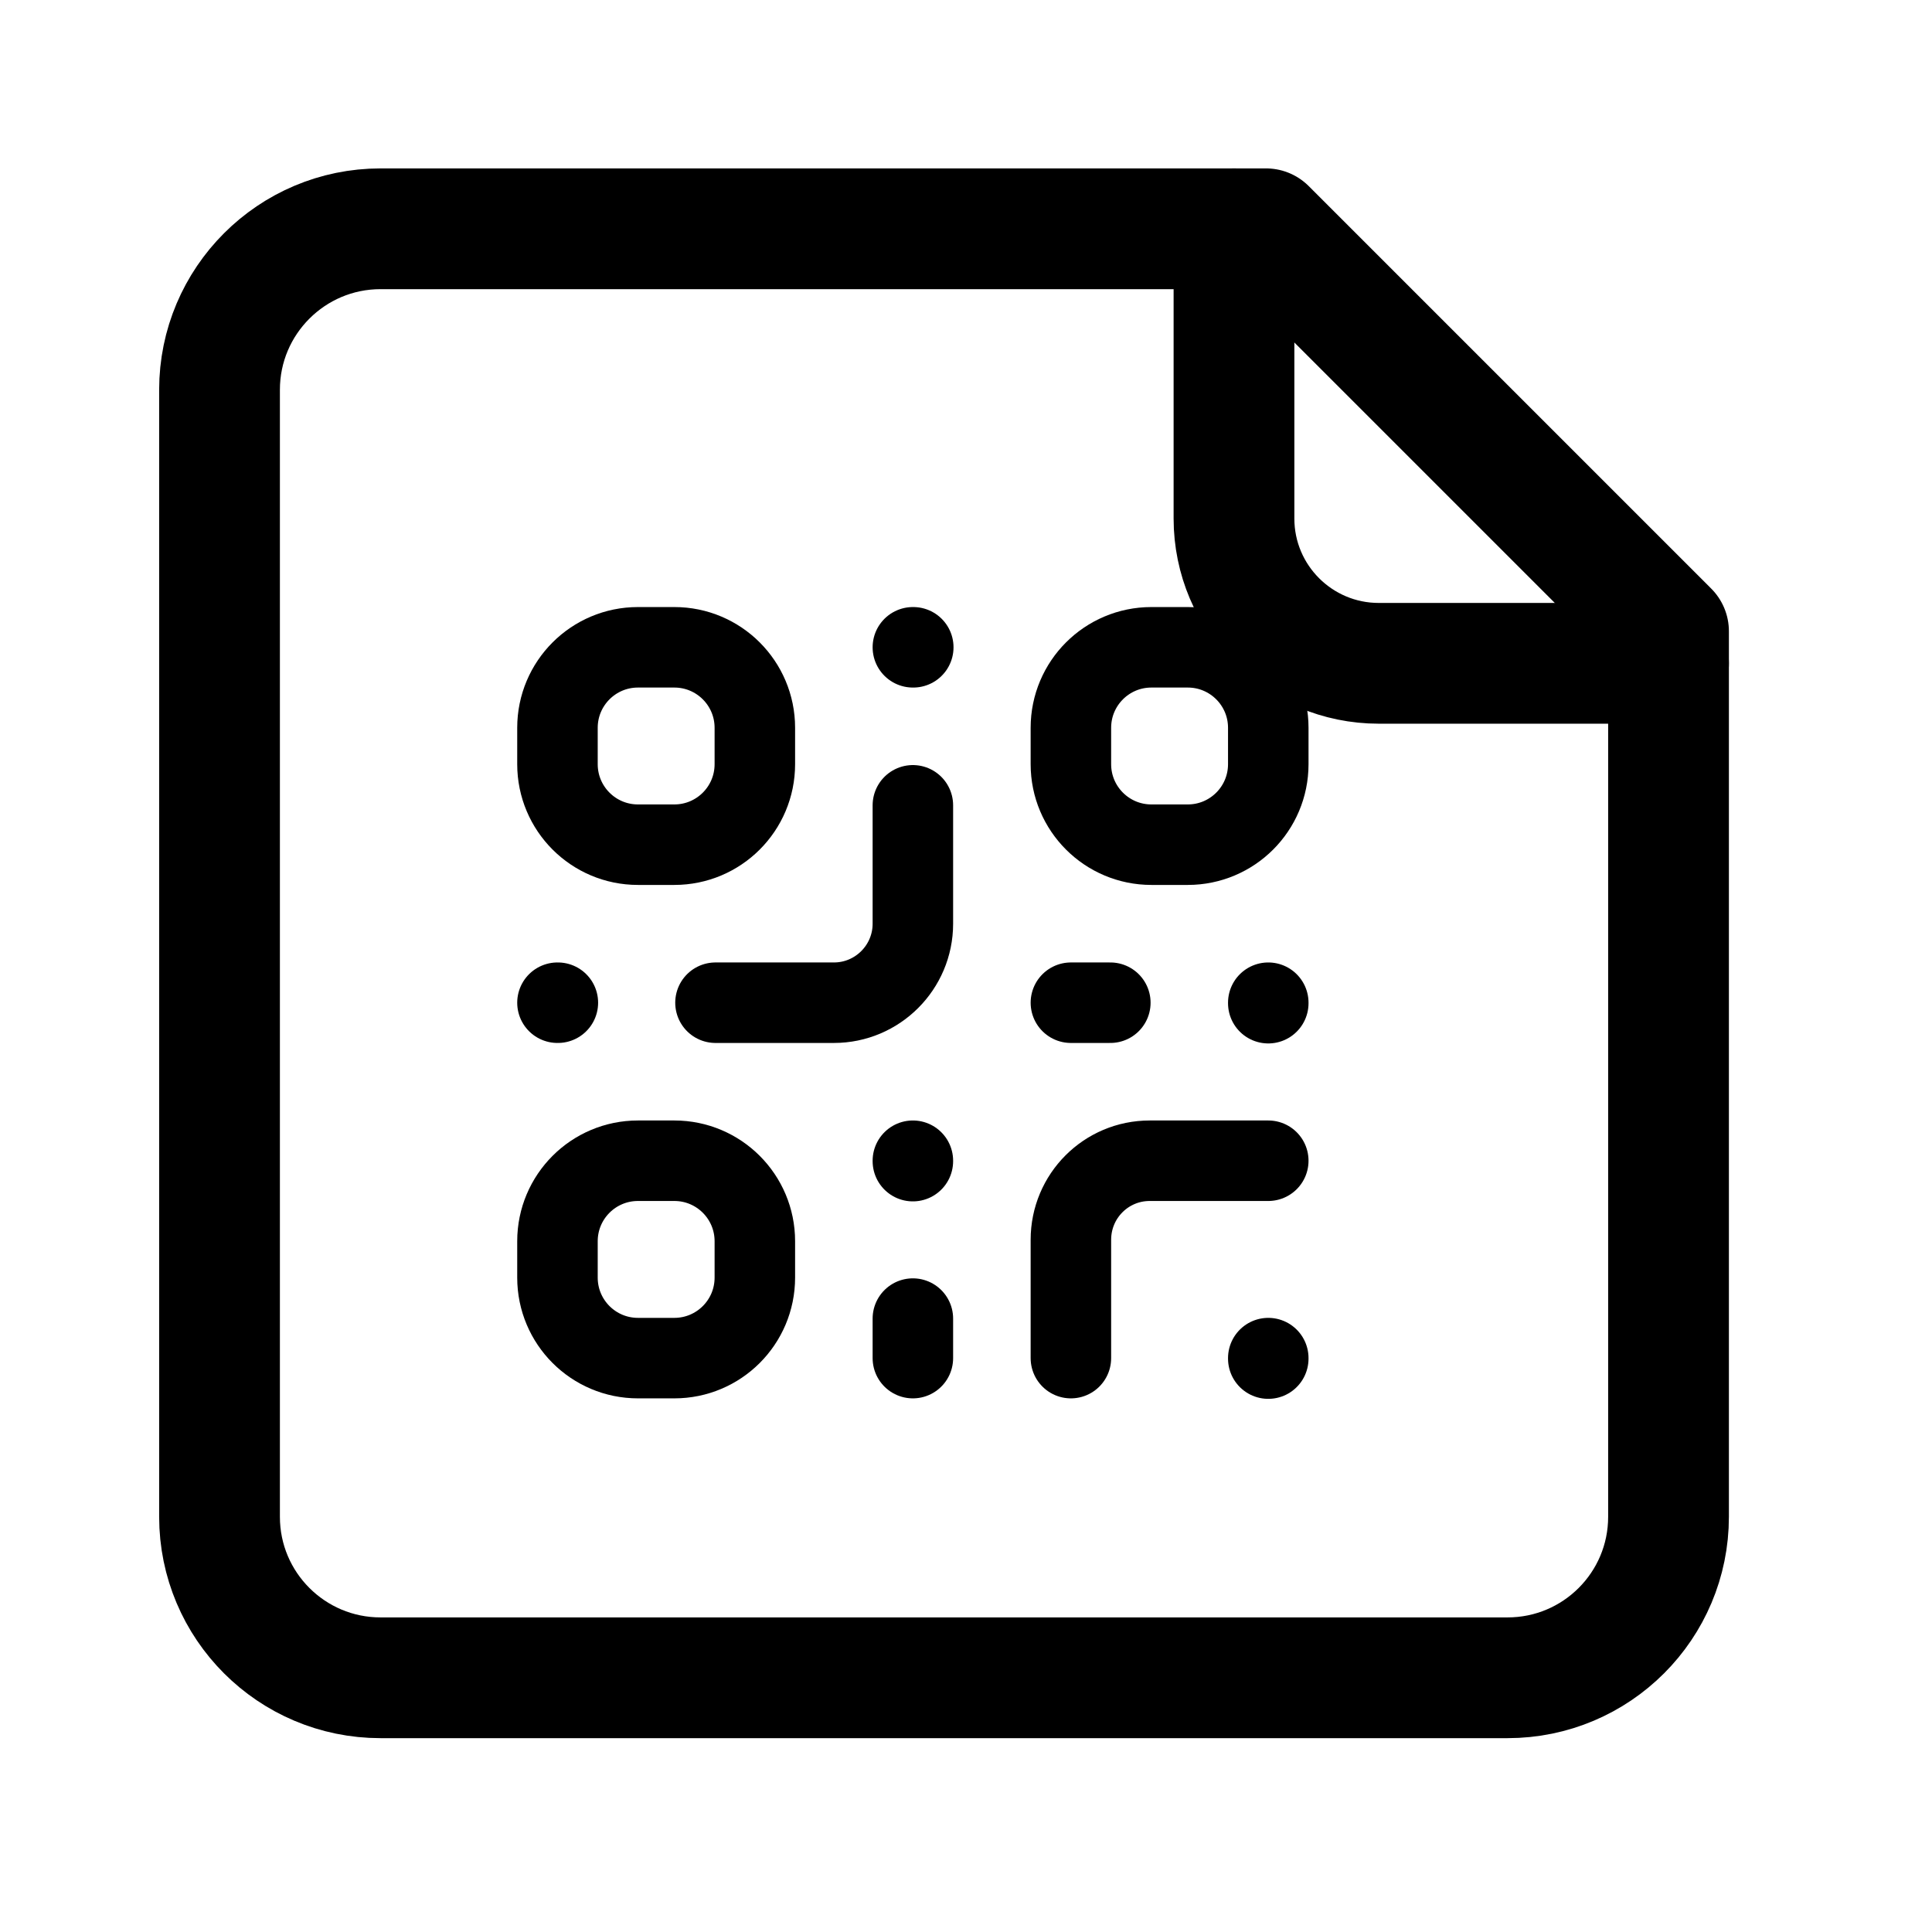
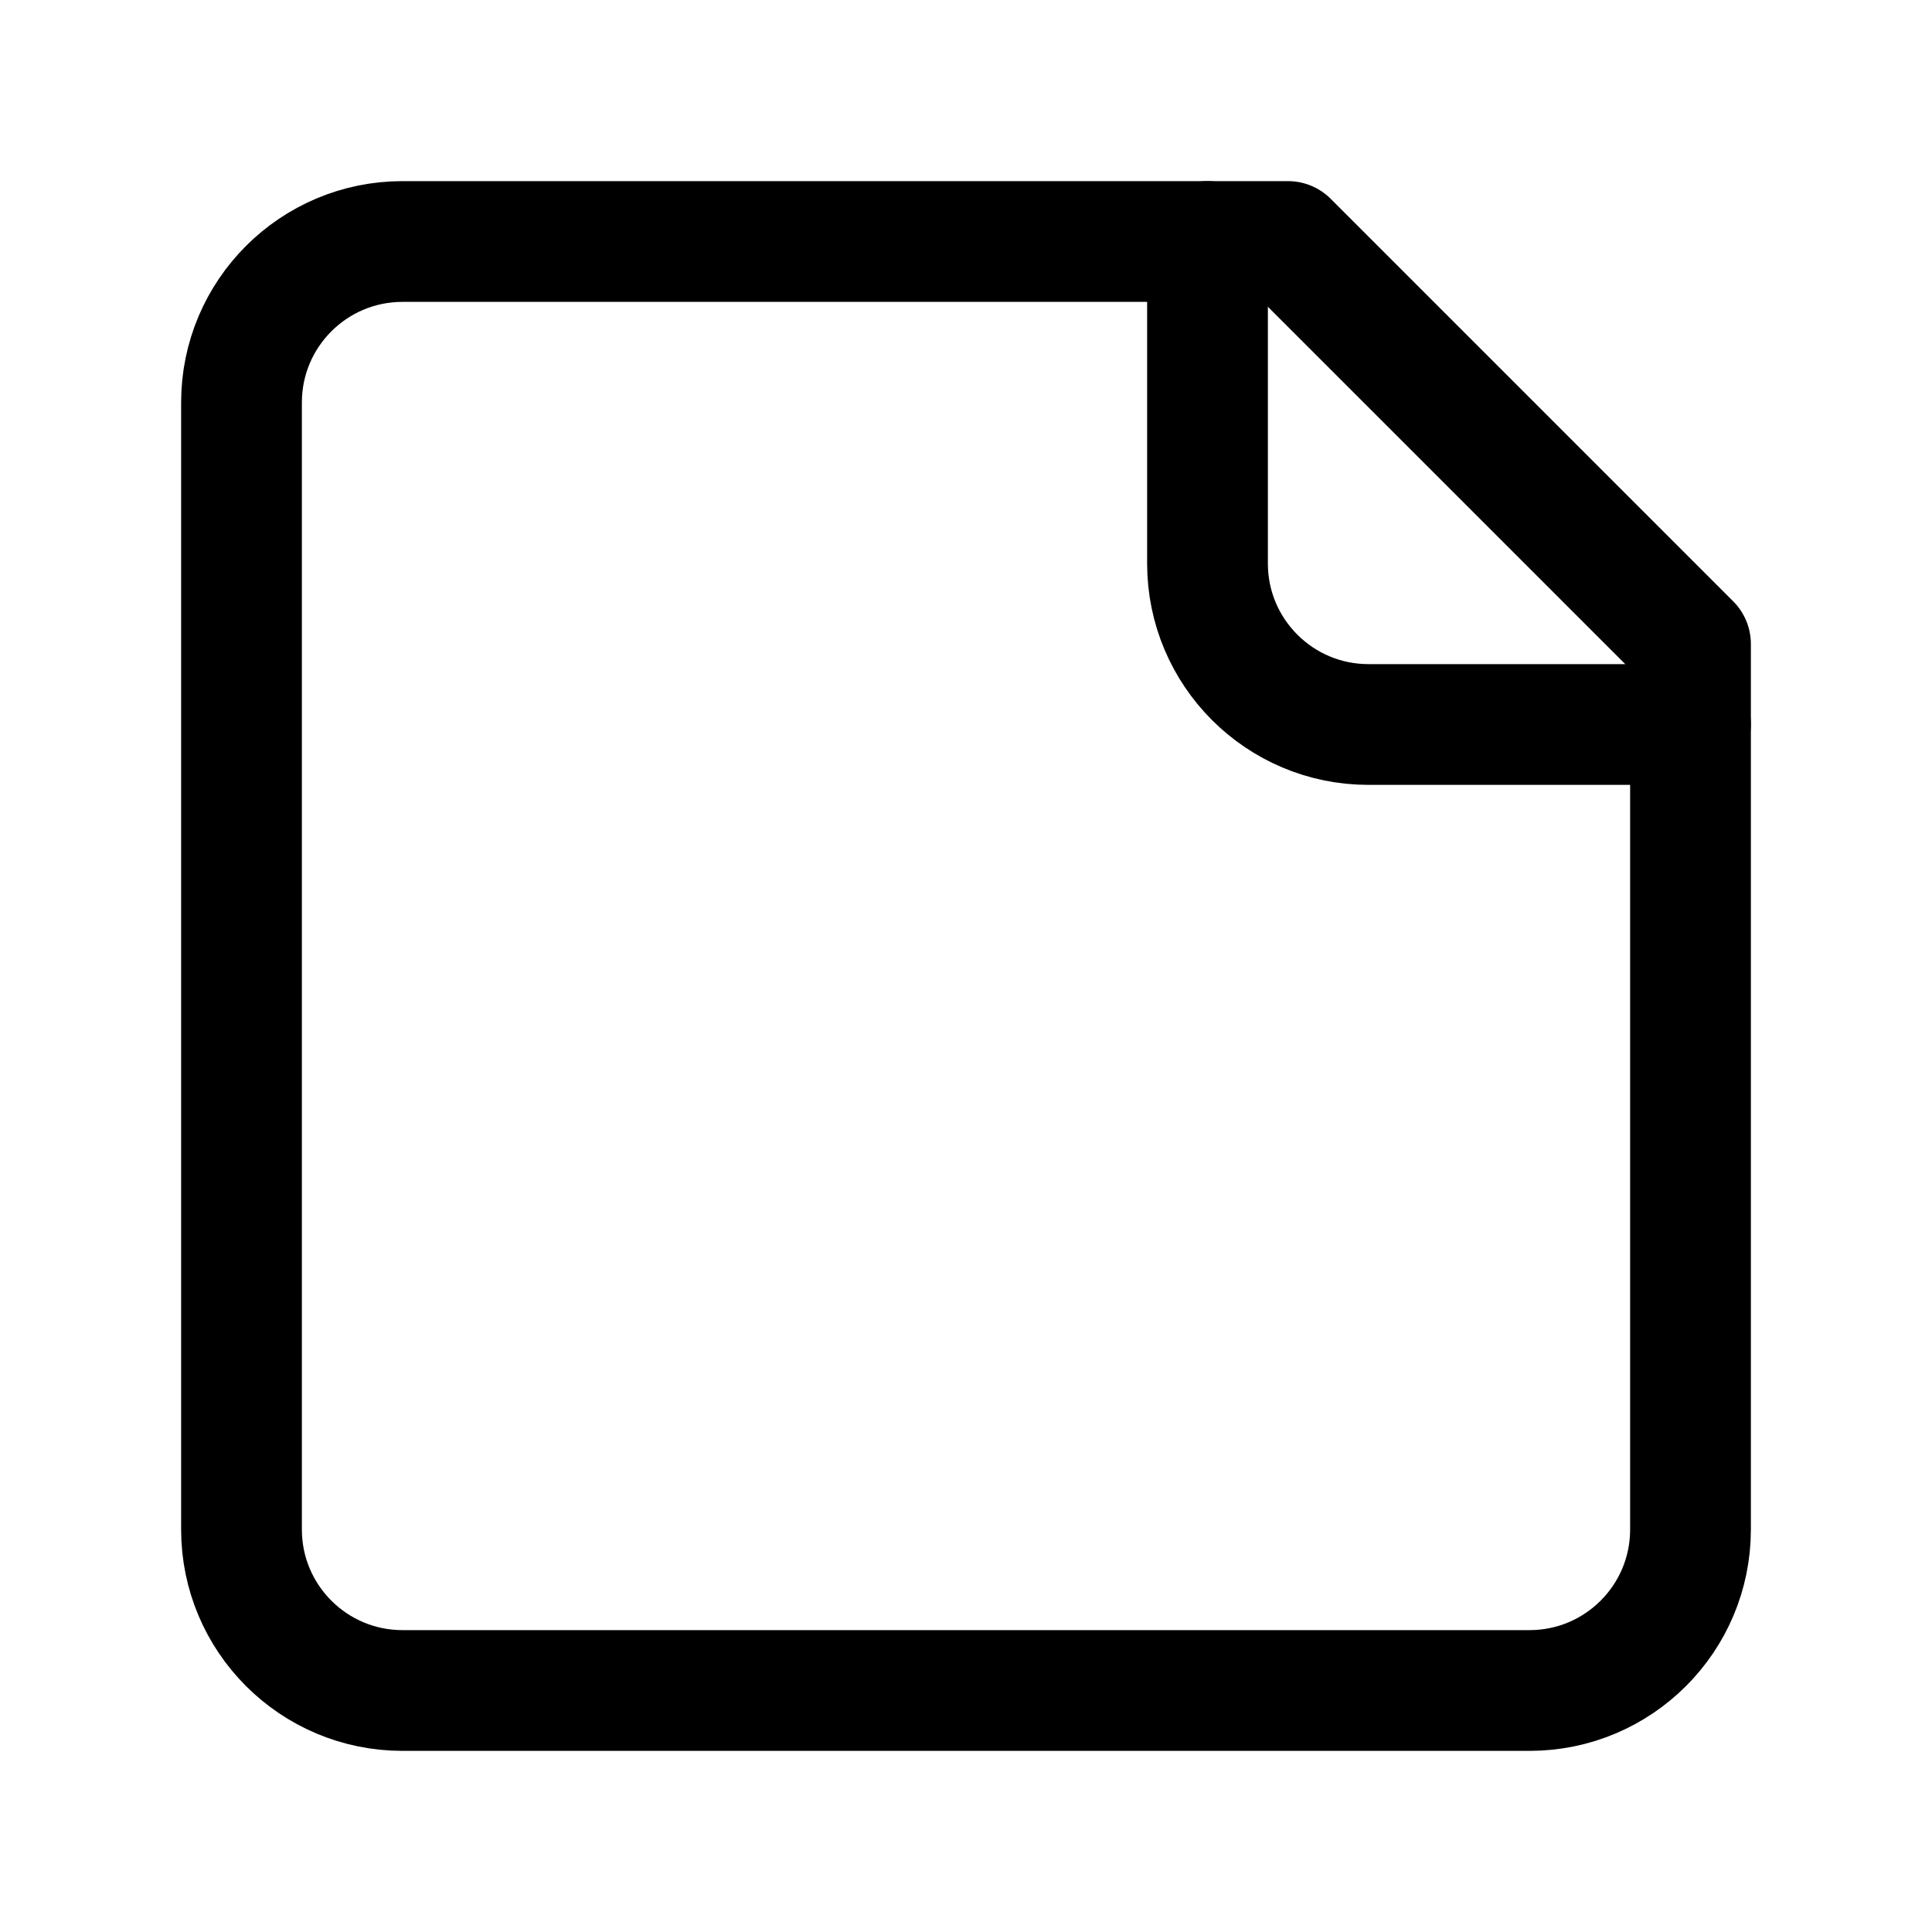
- <svg xmlns="http://www.w3.org/2000/svg" width="24" height="24" viewBox="0 0 24 24" fill="none" stroke="currentColor" stroke-width="1.5" stroke-linecap="round" stroke-linejoin="round" class="lucide lucide-sticky-note">
-   <defs />
-   <path d="M 15.727 2.842 L 4.727 2.842 C 3.623 2.842 2.727 3.738 2.727 4.842 L 2.727 18.842 C 2.727 19.947 3.623 20.842 4.727 20.842 L 18.727 20.842 C 19.832 20.842 20.727 19.947 20.727 18.842 L 20.727 7.842 L 15.727 2.842 Z" style="" />
-   <path d="M 15.329 2.842 L 15.329 6.441 C 15.329 7.435 16.135 8.24 17.128 8.24 L 20.727 8.24" style="" />
-   <rect width="2.452" height="2.452" x="6.925" y="8.041" rx="1" style="stroke-width: 1px;" />
-   <rect width="2.452" height="2.452" x="13.303" y="8.041" rx="1" style="stroke-width: 1px;" />
-   <rect width="2.452" height="2.452" x="6.925" y="14.419" rx="1" style="stroke-width: 1px;" />
-   <path d="M 15.755 14.419 L 14.282 14.419 C 13.741 14.419 13.303 14.857 13.303 15.401 L 13.303 16.871" style="stroke-width: 1px;" />
-   <path d="M 15.755 16.871 L 15.755 16.877" style="stroke-width: 1px;" />
-   <path d="M 11.34 10.004 L 11.34 11.475 C 11.34 12.016 10.9 12.456 10.359 12.456 L 8.888 12.456" style="stroke-width: 1px;" />
-   <path d="M 6.925 12.456 L 6.93 12.456" style="stroke-width: 1px;" />
-   <path d="M 11.34 8.041 L 11.345 8.041" style="stroke-width: 1px;" />
-   <path d="M 11.34 14.419 L 11.34 14.424" style="stroke-width: 1px;" />
-   <path d="M 13.303 12.456 L 13.793 12.456" style="stroke-width: 1px;" />
-   <path d="M 15.755 12.456 L 15.755 12.462" style="stroke-width: 1px;" />
-   <path d="M 11.34 16.871 L 11.34 16.38" style="stroke-width: 1px;" />
+ <svg xmlns="http://www.w3.org/2000/svg" width="24" height="24" viewBox="0 0 24 24" fill="none" stroke="currentColor" stroke-width="1.5" stroke-linecap="round" stroke-linejoin="round" class="lucide lucide-sticky-note-icon lucide-sticky-note">
+   <path d="M16 3H5a2 2 0 0 0-2 2v14a2 2 0 0 0 2 2h14a2 2 0 0 0 2-2V8Z" />
+   <path d="M15 3v4a2 2 0 0 0 2 2h4" />
</svg>
